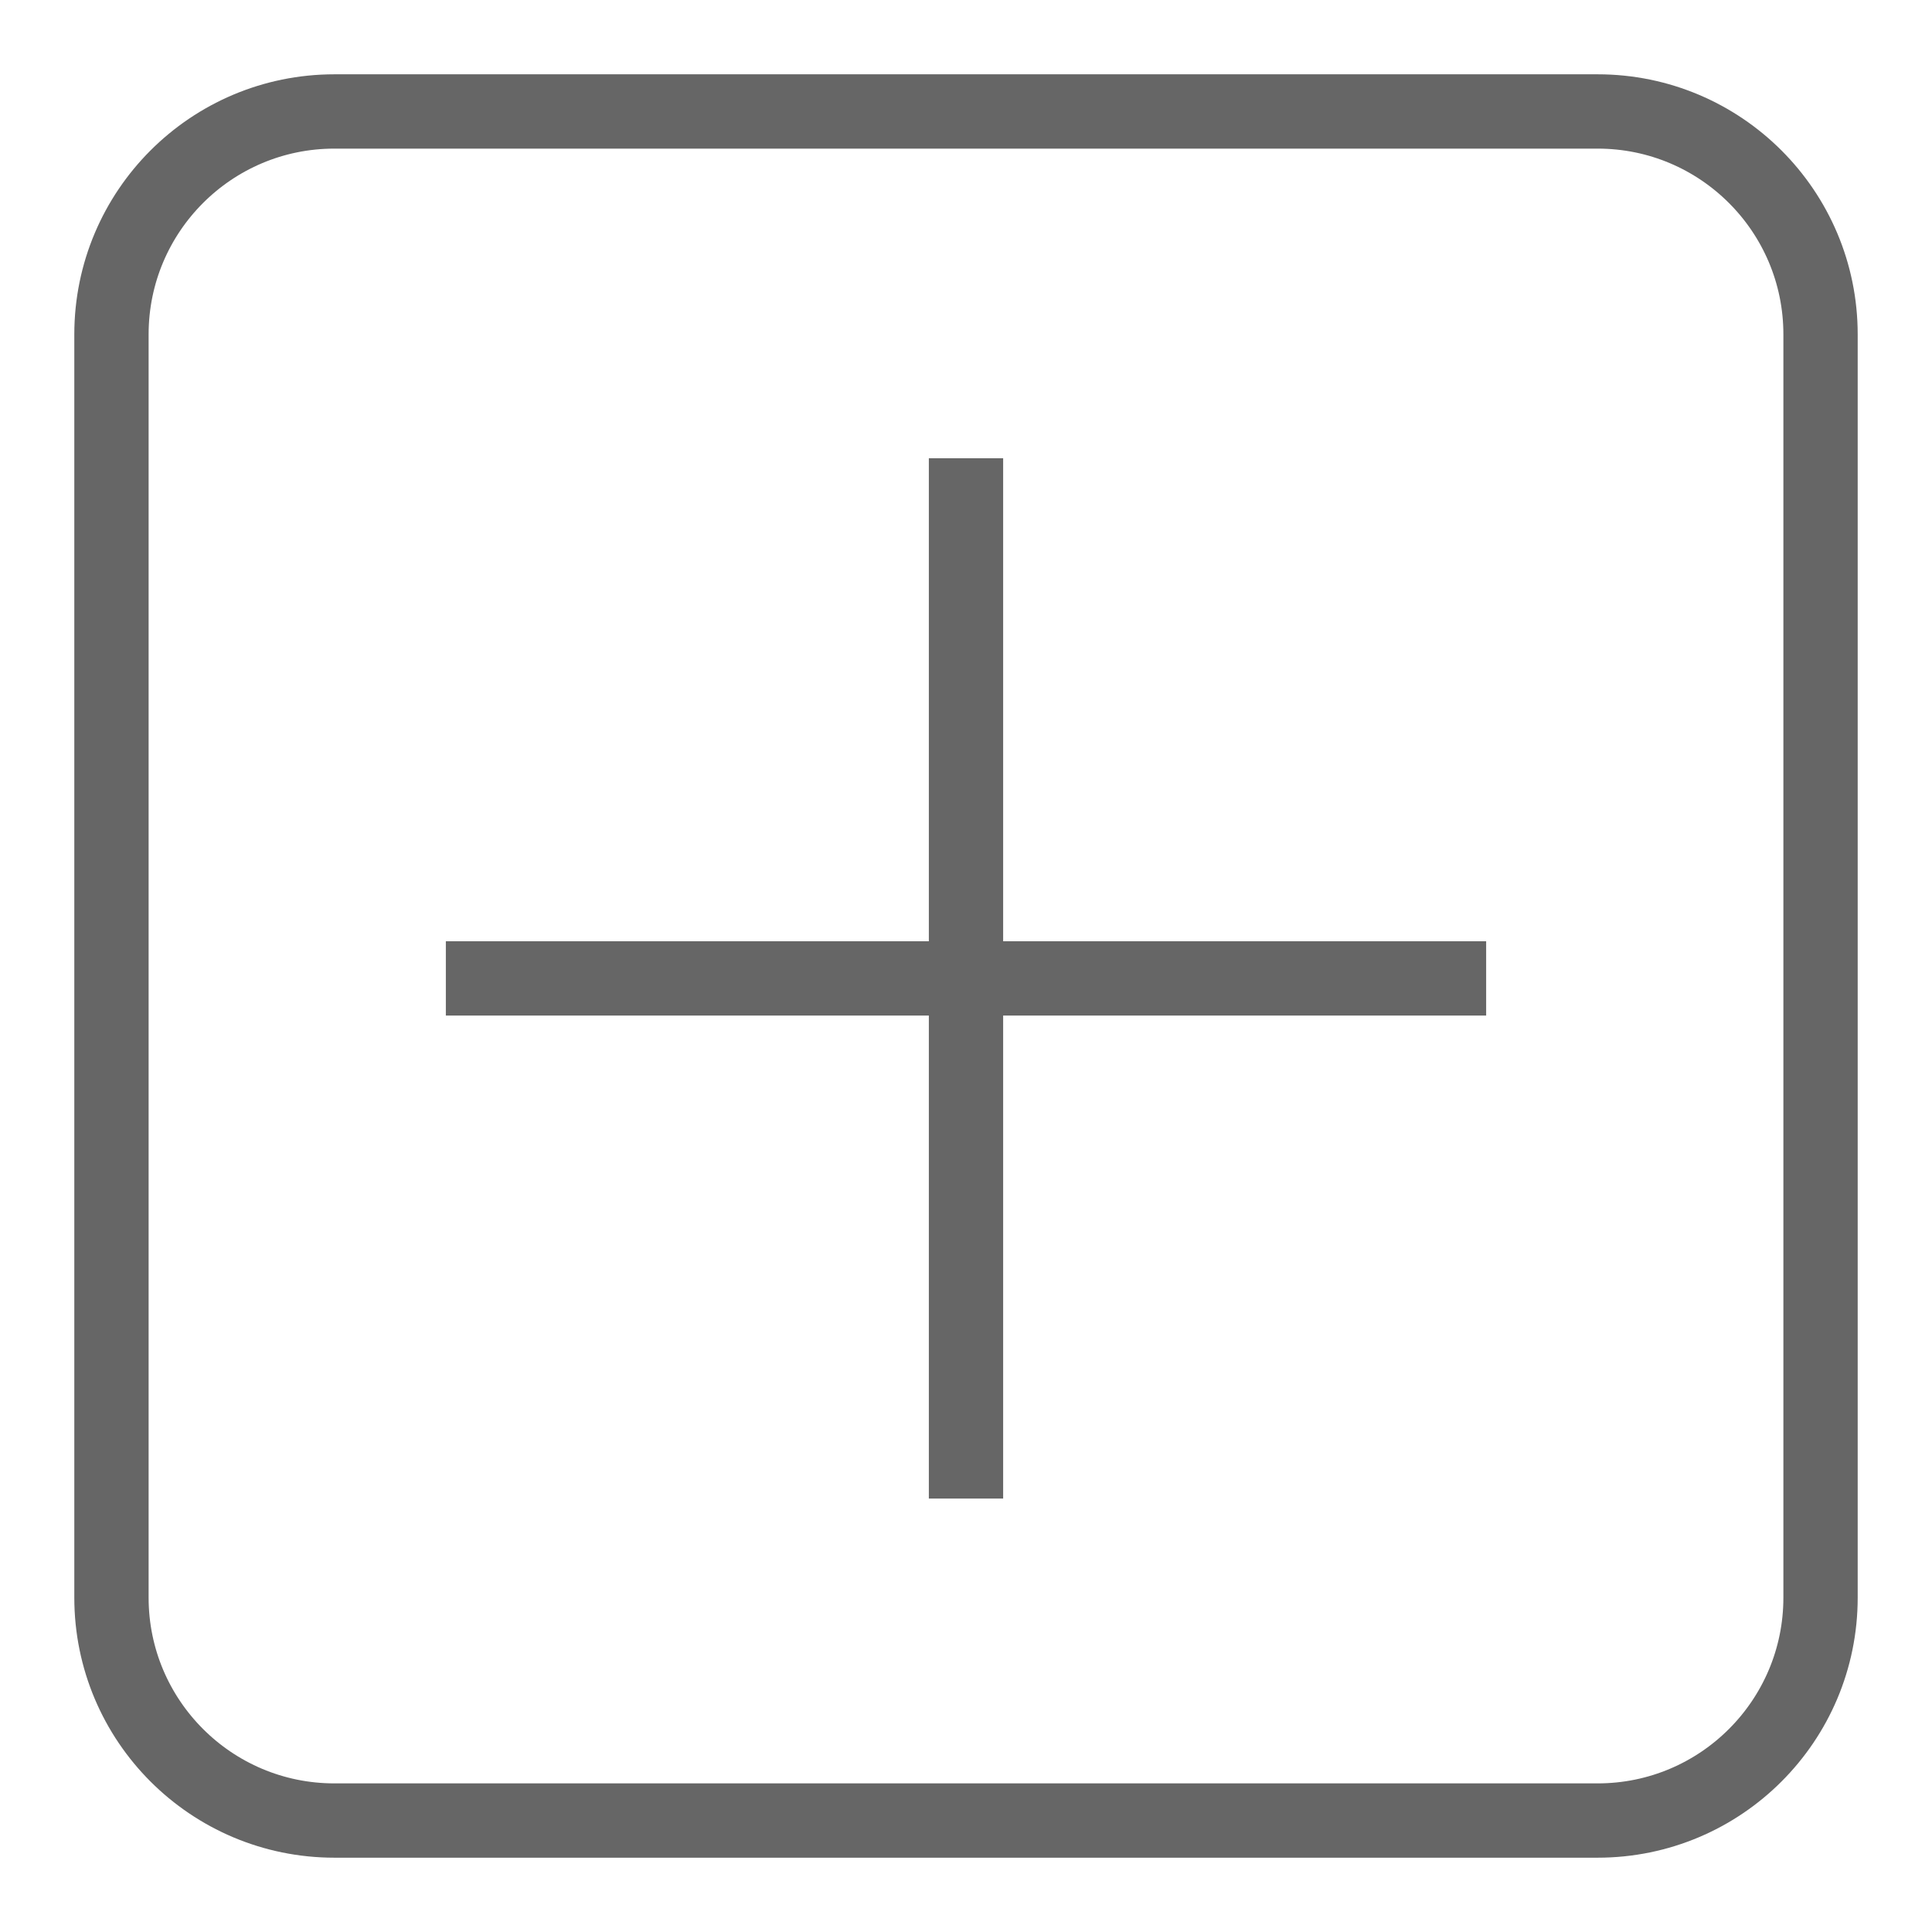
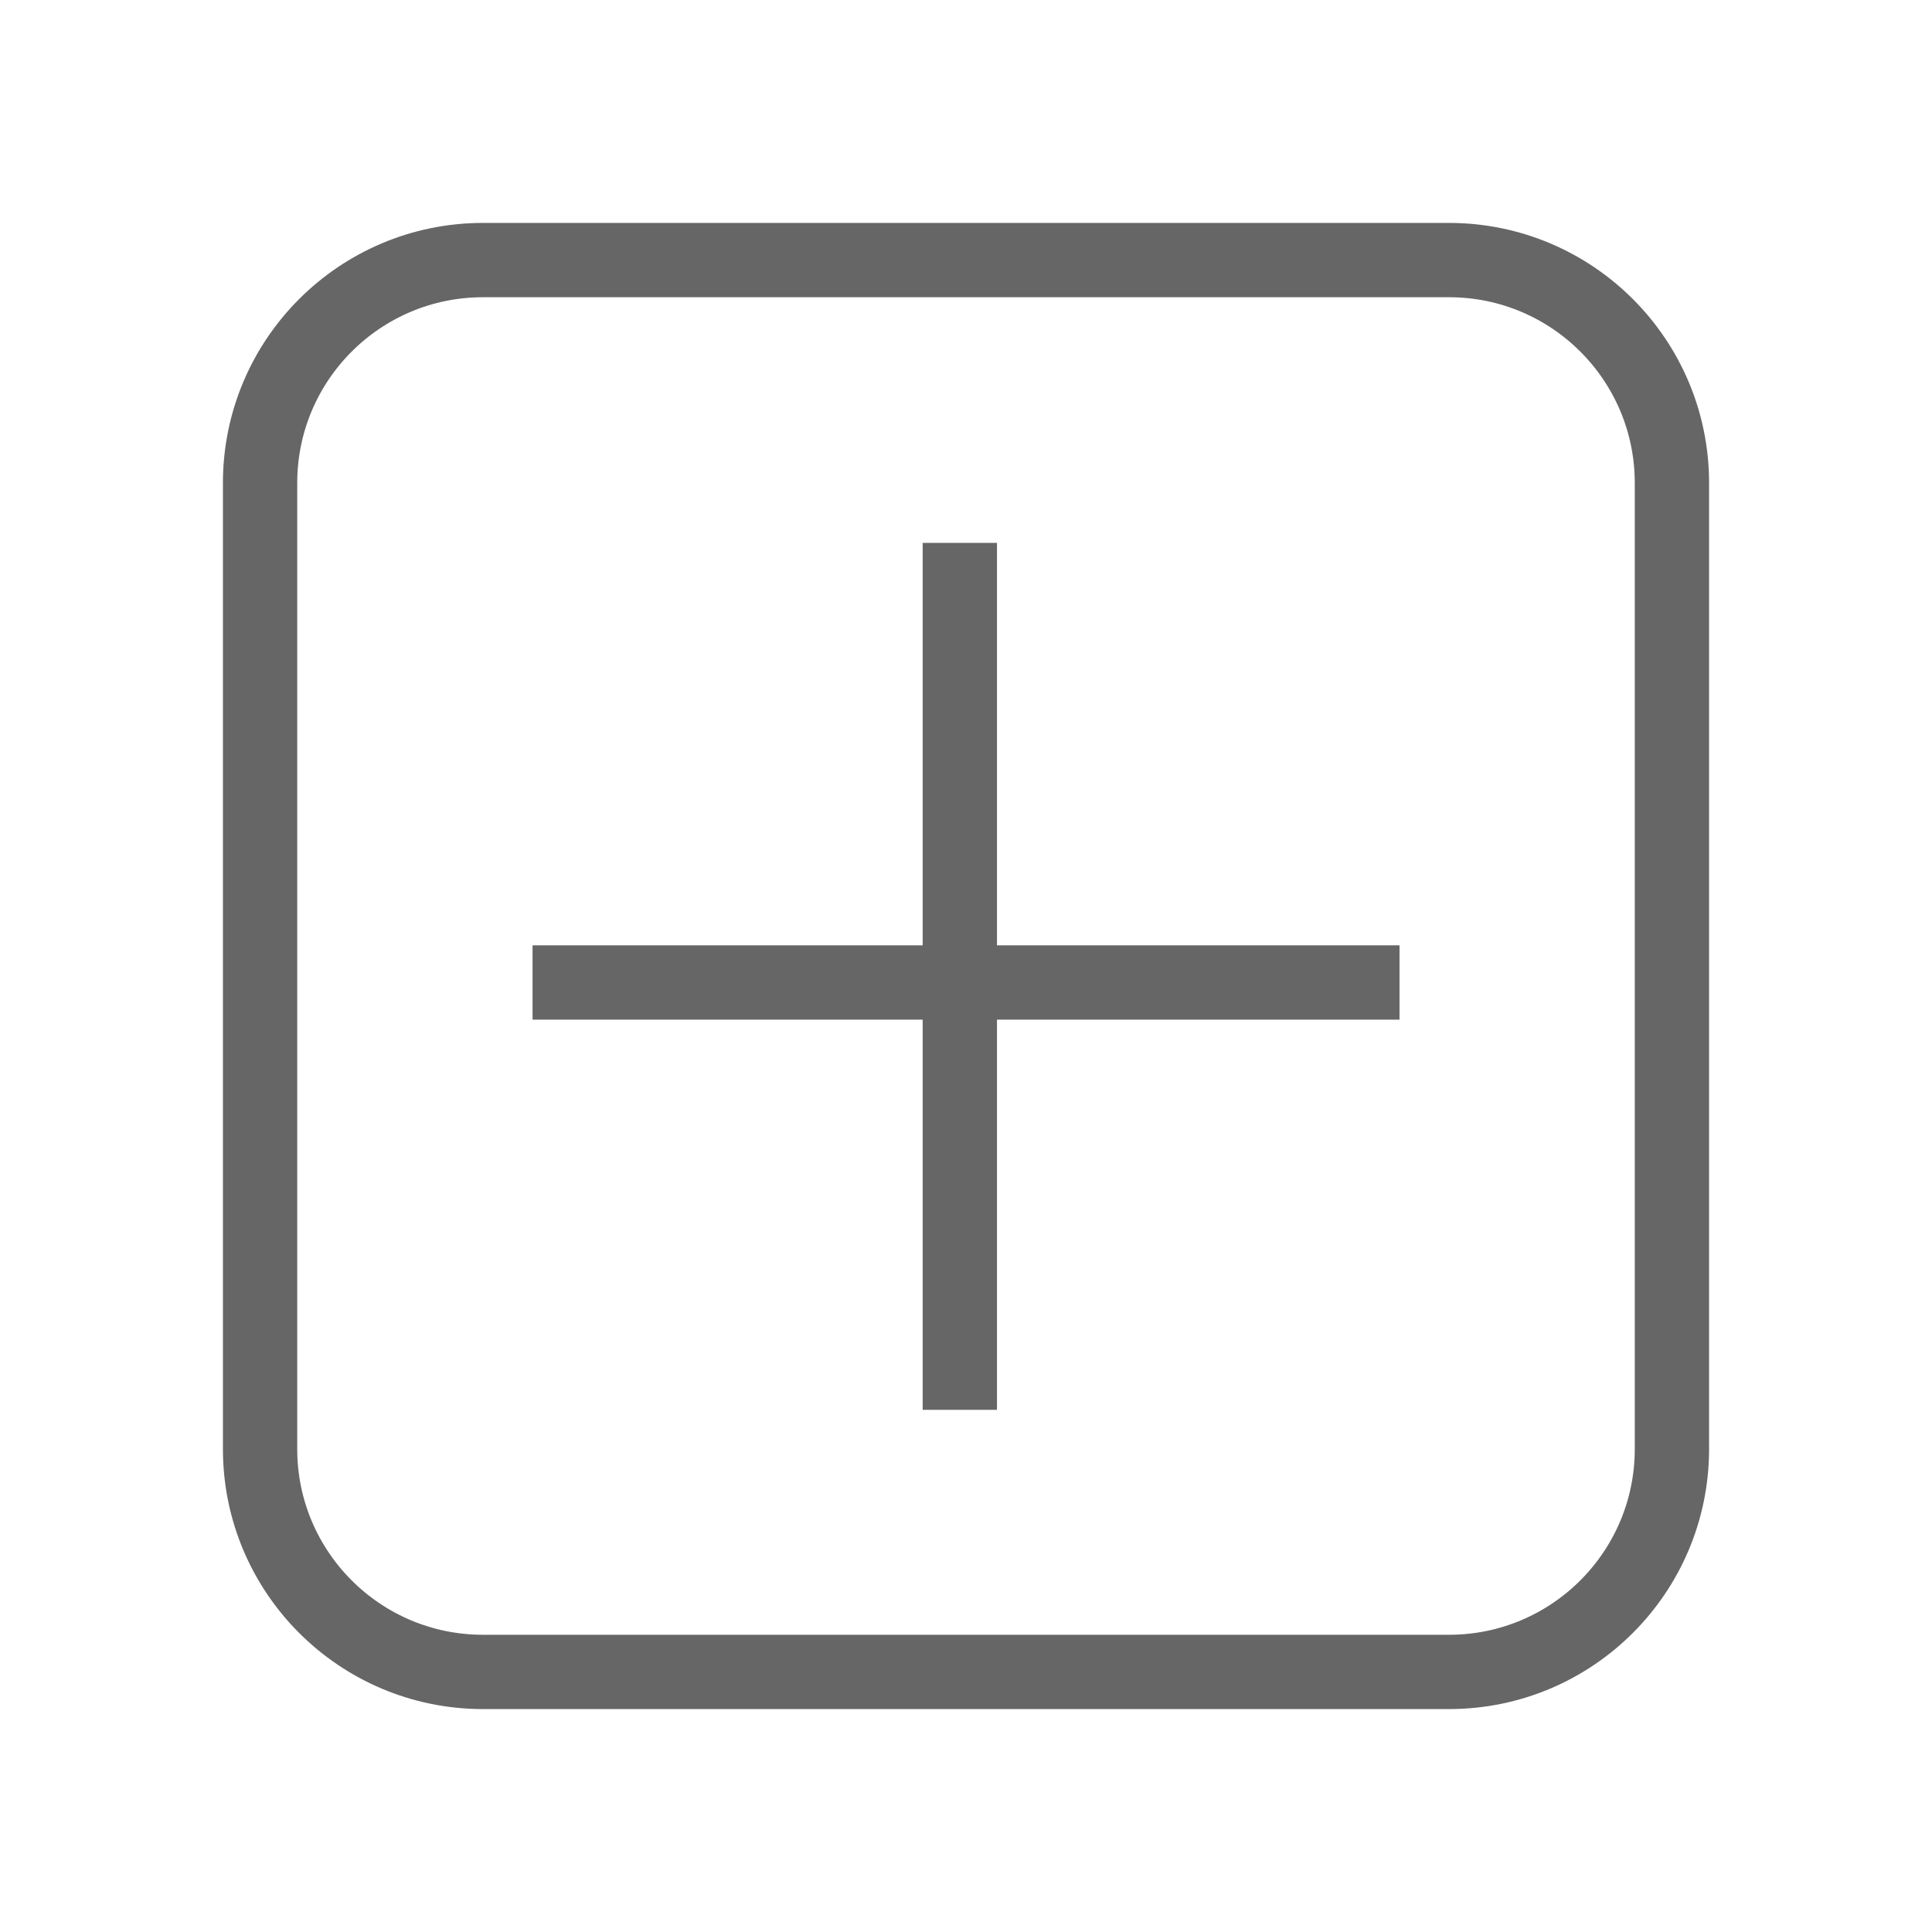
- <svg xmlns="http://www.w3.org/2000/svg" width="26" height="26" viewBox="0 0 26 26">
-   <g fill="none" fill-rule="evenodd" transform="translate(1 1)">
-     <path fill="#666" d="M5 11.667h14v1H5z" />
-     <path fill="#666" d="M12.5 5.167v14h-1v-14z" />
-     <rect width="23" height="23" x=".5" y=".5" stroke="#666" rx="3" />
+ <svg xmlns="http://www.w3.org/2000/svg" width="26px" height="26px" viewBox="0 0 26 26" version="1.1">
+   <defs />
+   <g id="Page-1" stroke="none" stroke-width="1" fill="none" fill-rule="evenodd">
+     <g id="asset" transform="translate(-94, -98)">
+       <g id="trending" transform="translate(15, 22)">
+         <g id="upload_on" transform="translate(79, 76)">
+           <g transform="translate(3, 3)">
+             <rect id="Rectangle-5" fill="#666666" fill-rule="evenodd" x="4.167" y="9.722" width="11.667" height="1" />
+             <rect id="Rectangle-5" fill="#666666" fill-rule="evenodd" transform="translate(10, 10.13889) rotate(-270) translate(-10, -10.13889) " x="4.167" y="9.722" width="11.667" height="1" />
+             <rect id="Rectangle-6" stroke="#666666" stroke-width="1" x="0.5" y="0.5" width="19" height="19" rx="3" />
+           </g>
+         </g>
+       </g>
+     </g>
  </g>
</svg>
